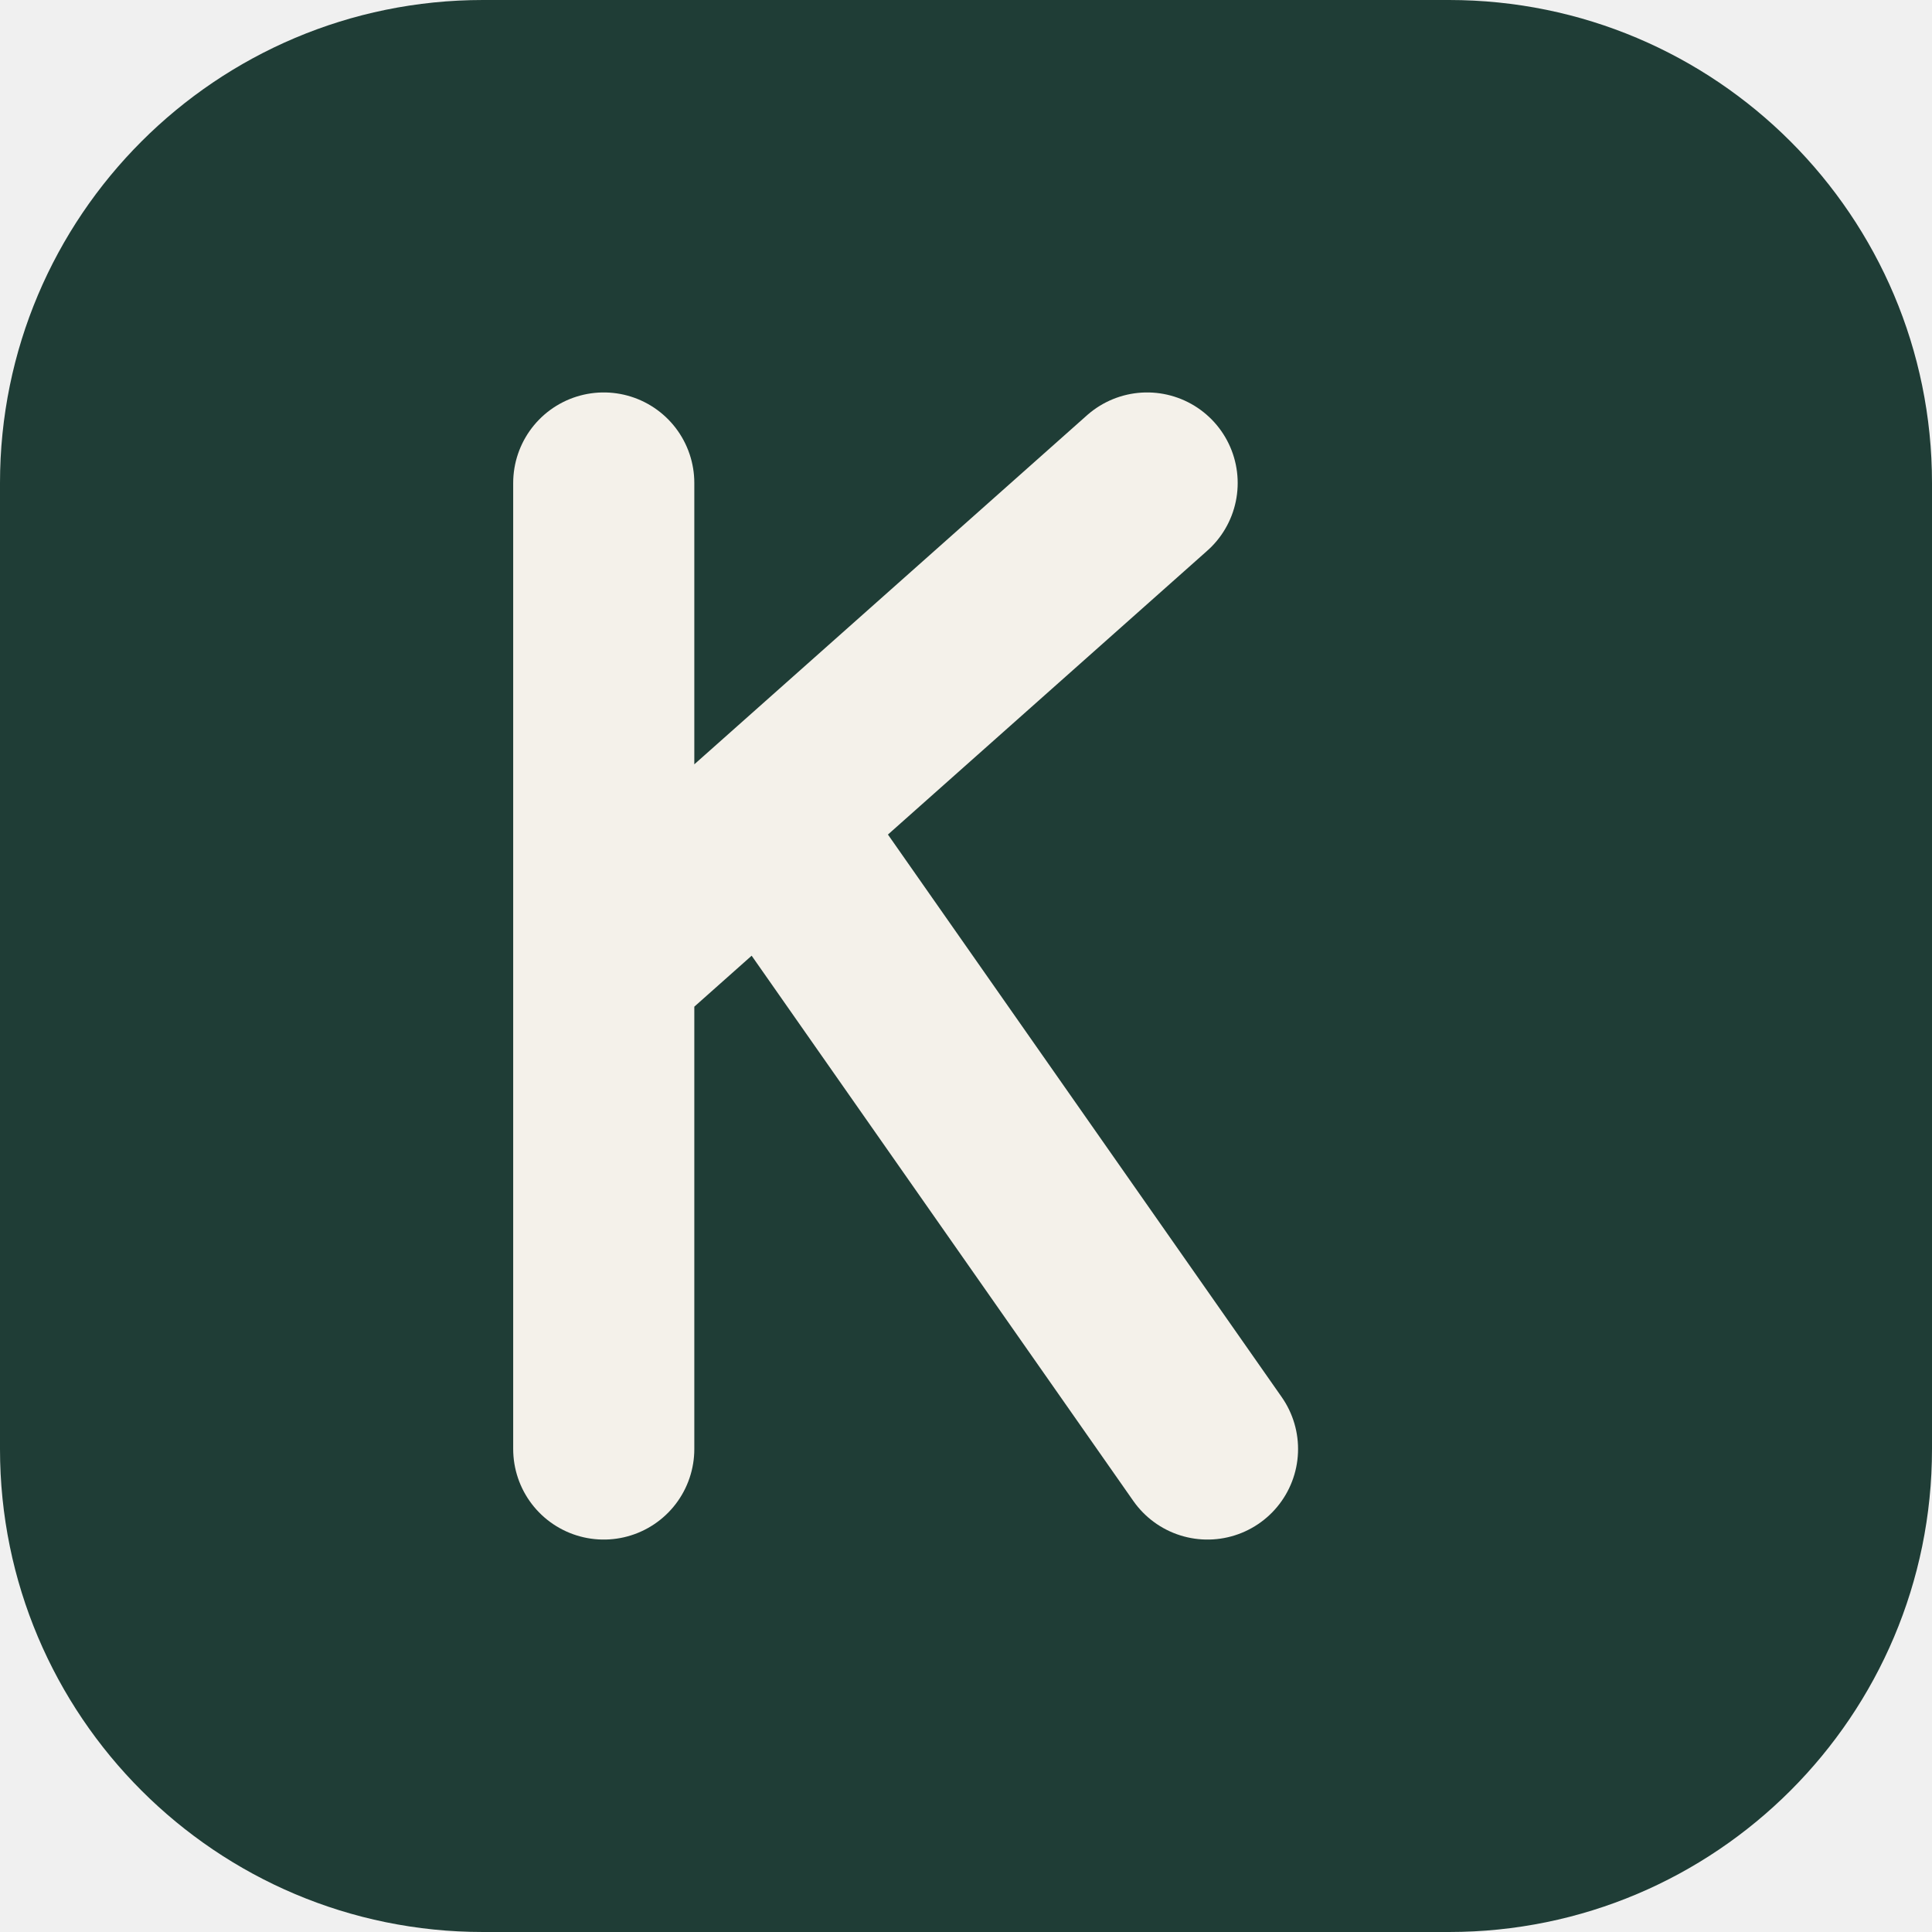
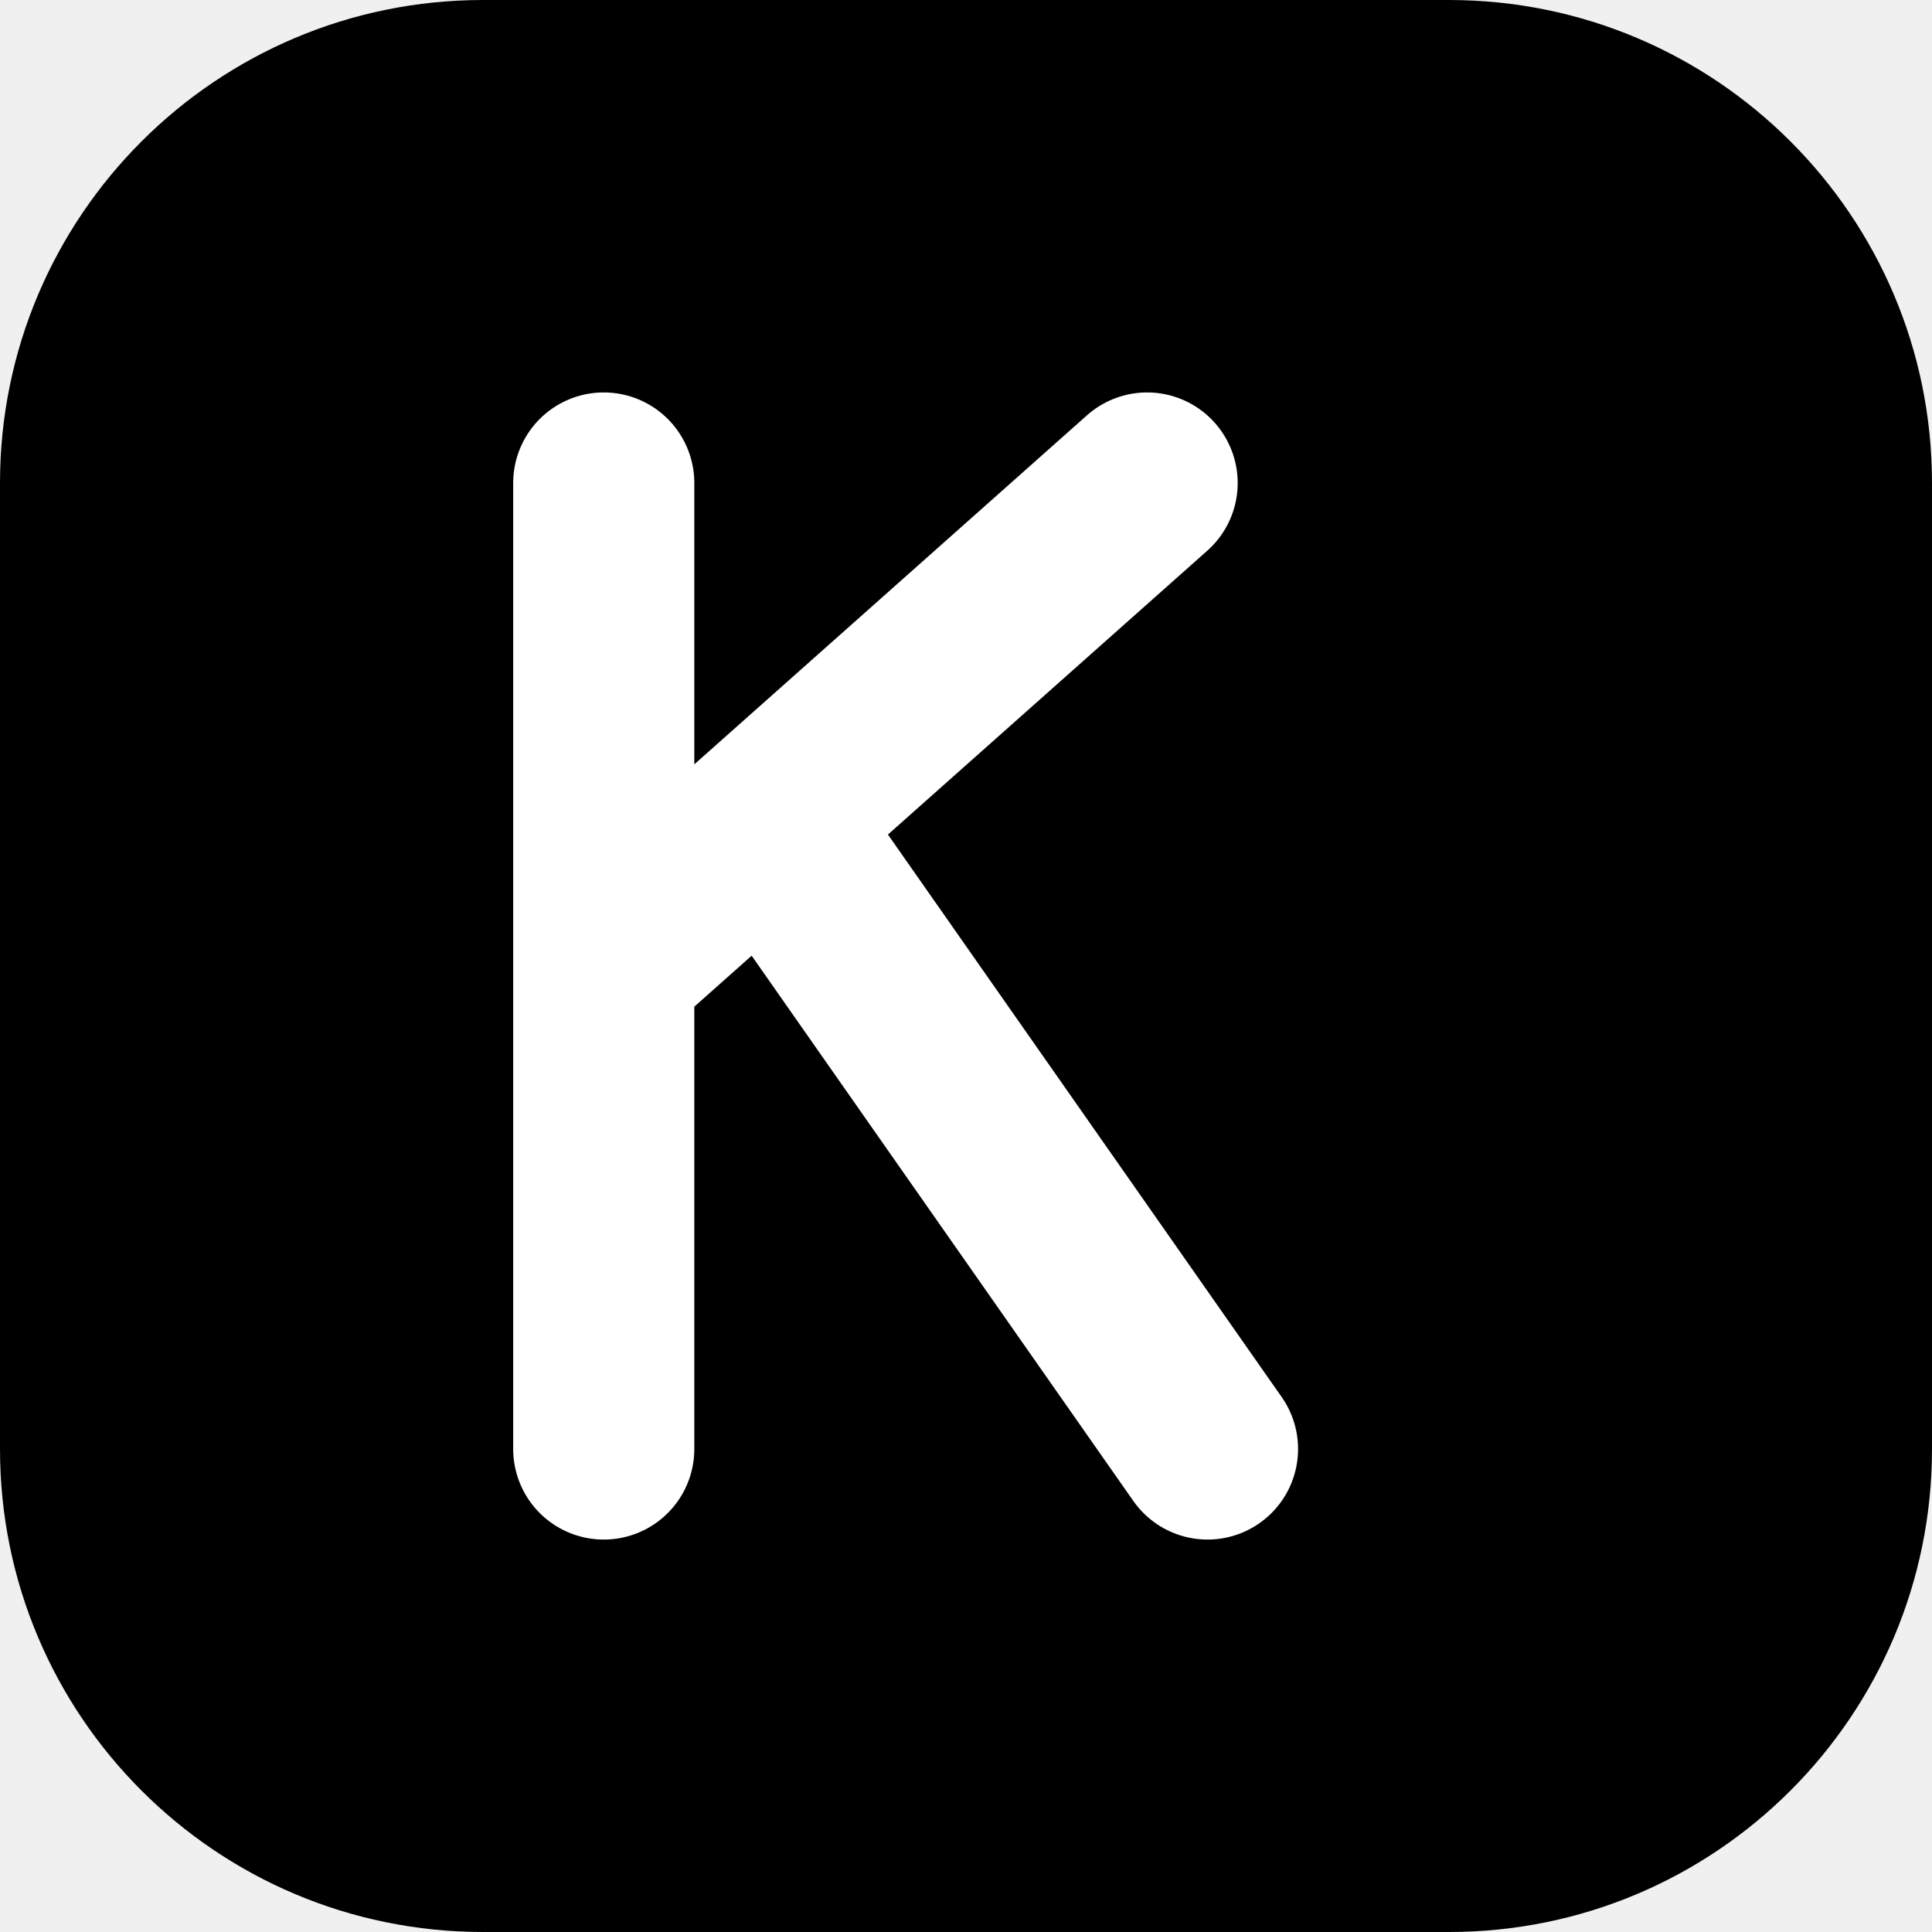
<svg xmlns="http://www.w3.org/2000/svg" viewBox="0 0 32 32">
-   <rect width="32" height="32" rx="8" fill="#1f3d36" />
-   <path d="M10 8v16M10 16l9-8M13 14l7 10" stroke="#f4f1ea" stroke-width="3" fill="none" stroke-linecap="round" stroke-linejoin="round" />
+   <rect width="32" height="32" rx="8" fill="#000" />
+   <path d="M10 8v16M10 16l9-8M13 14l7 10" stroke="#fff" stroke-width="3" fill="none" stroke-linecap="round" stroke-linejoin="round" />
</svg>
